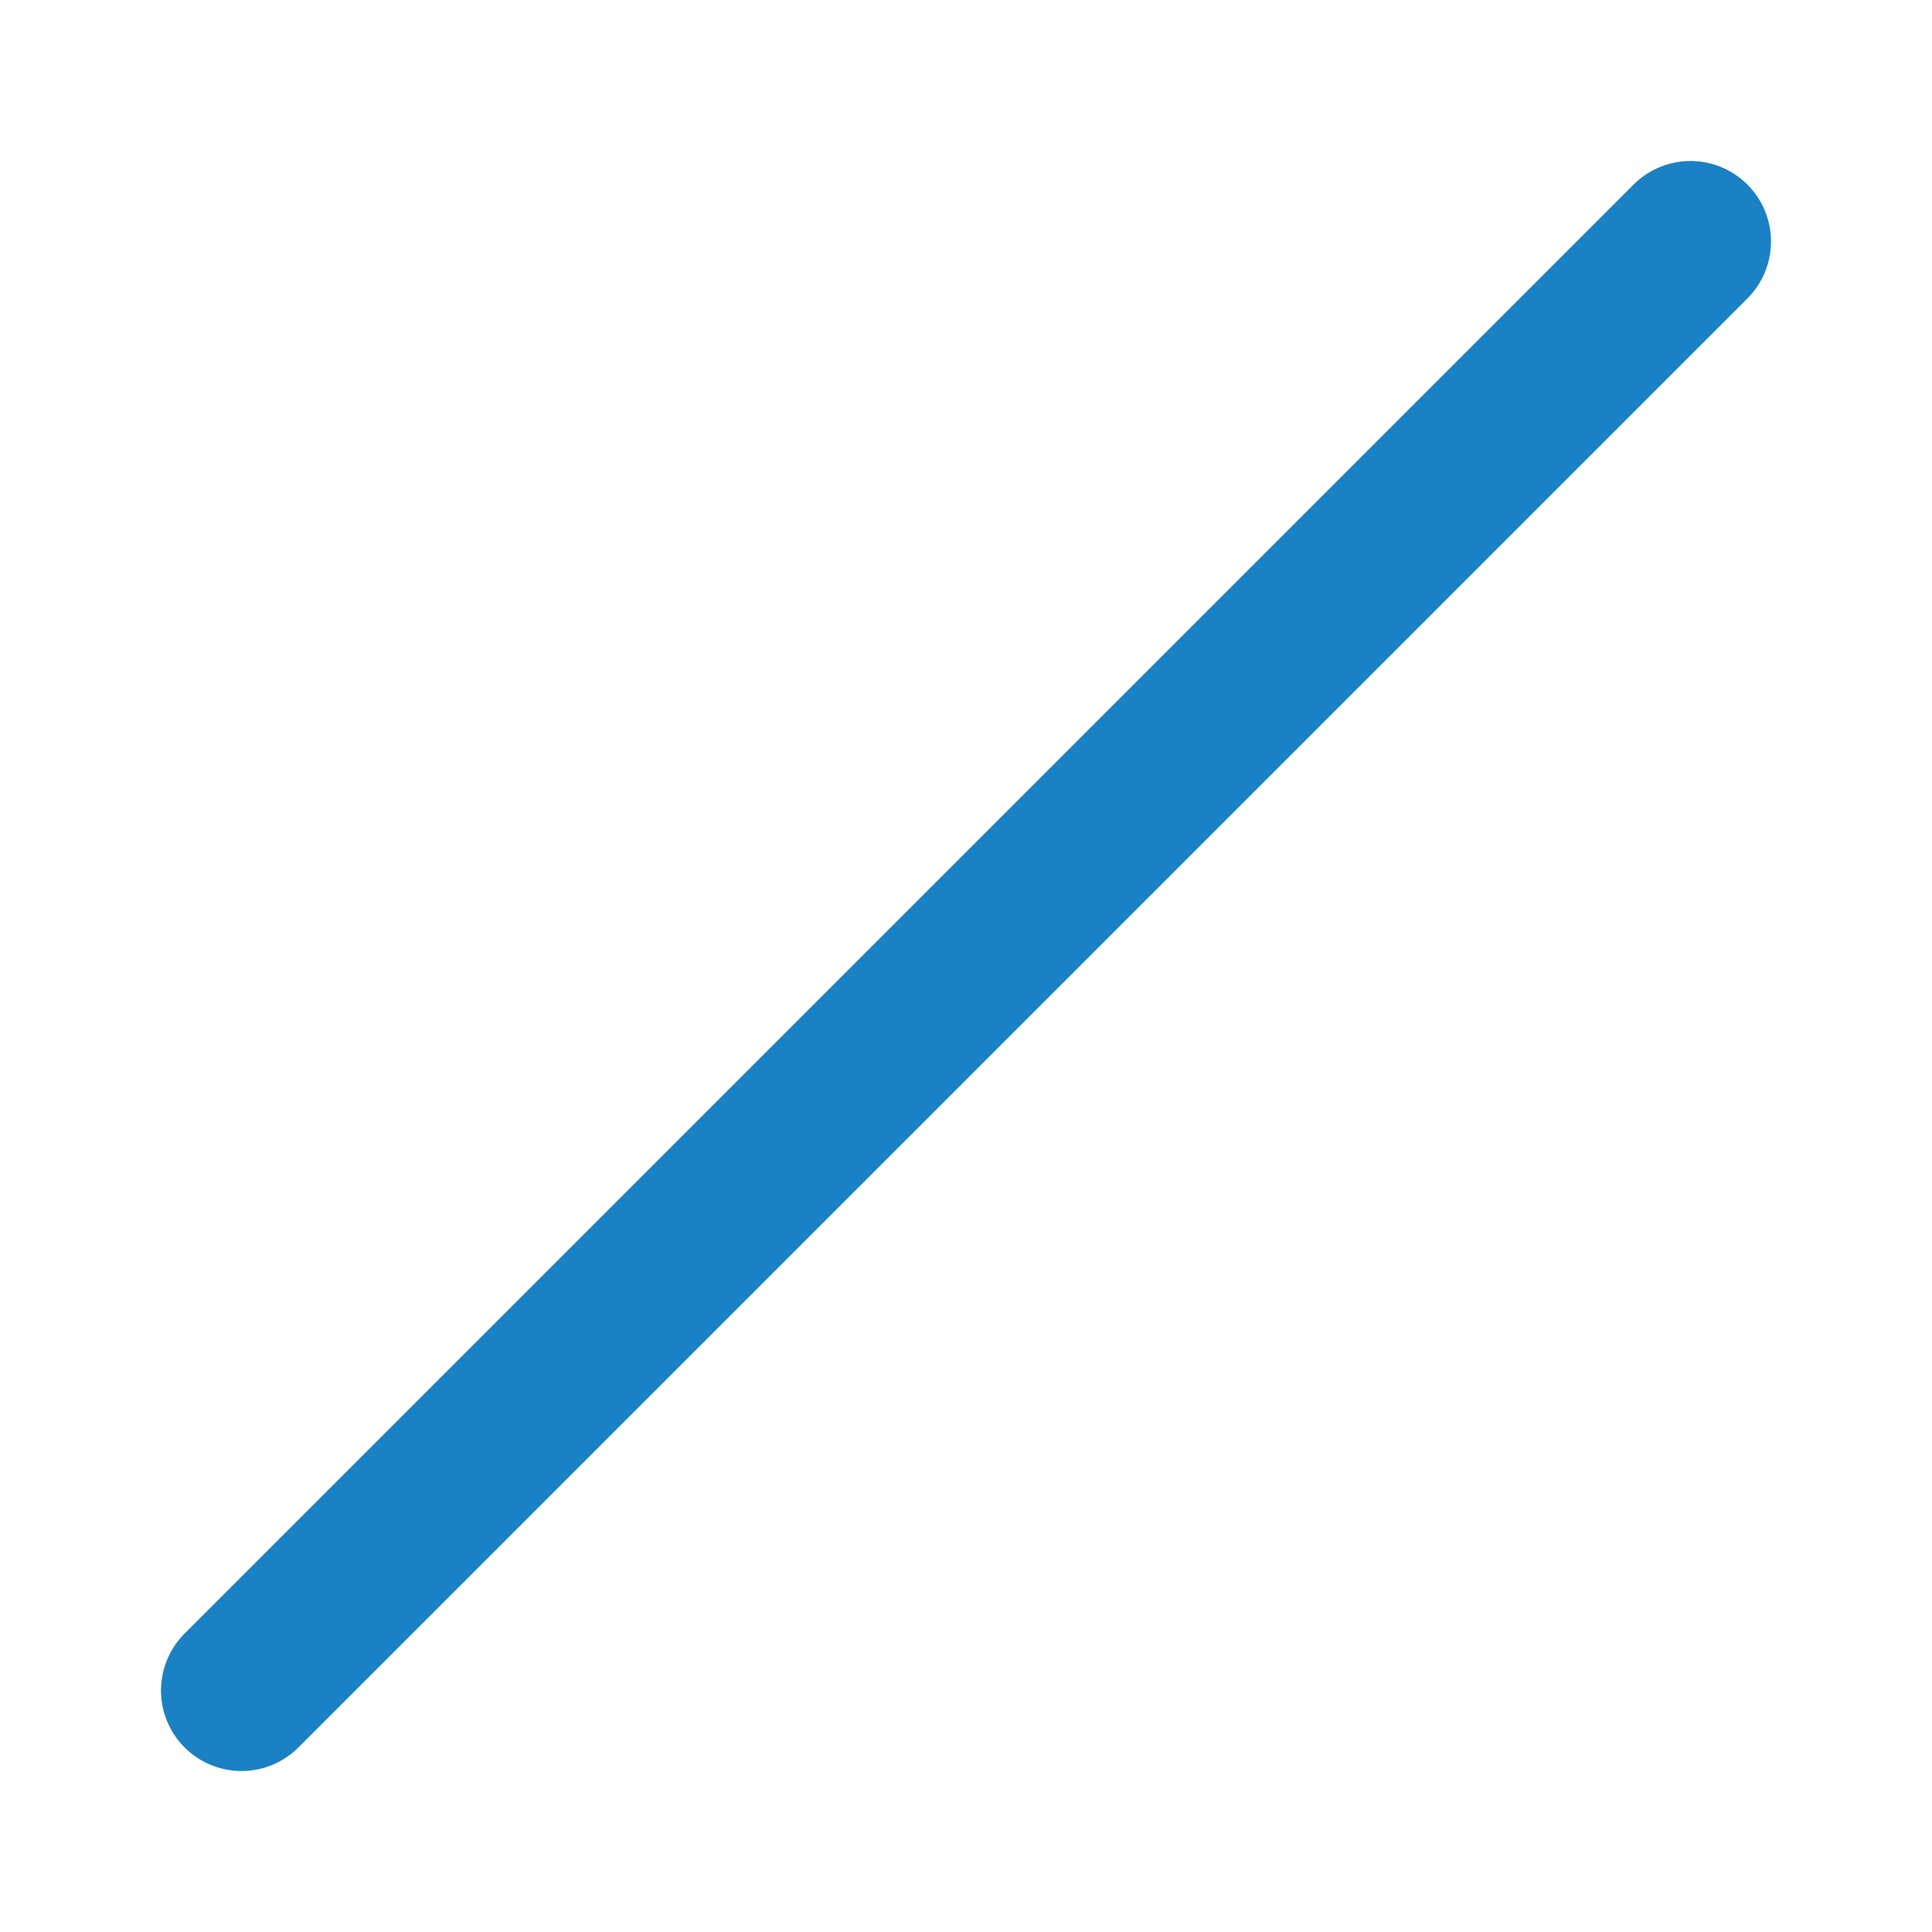
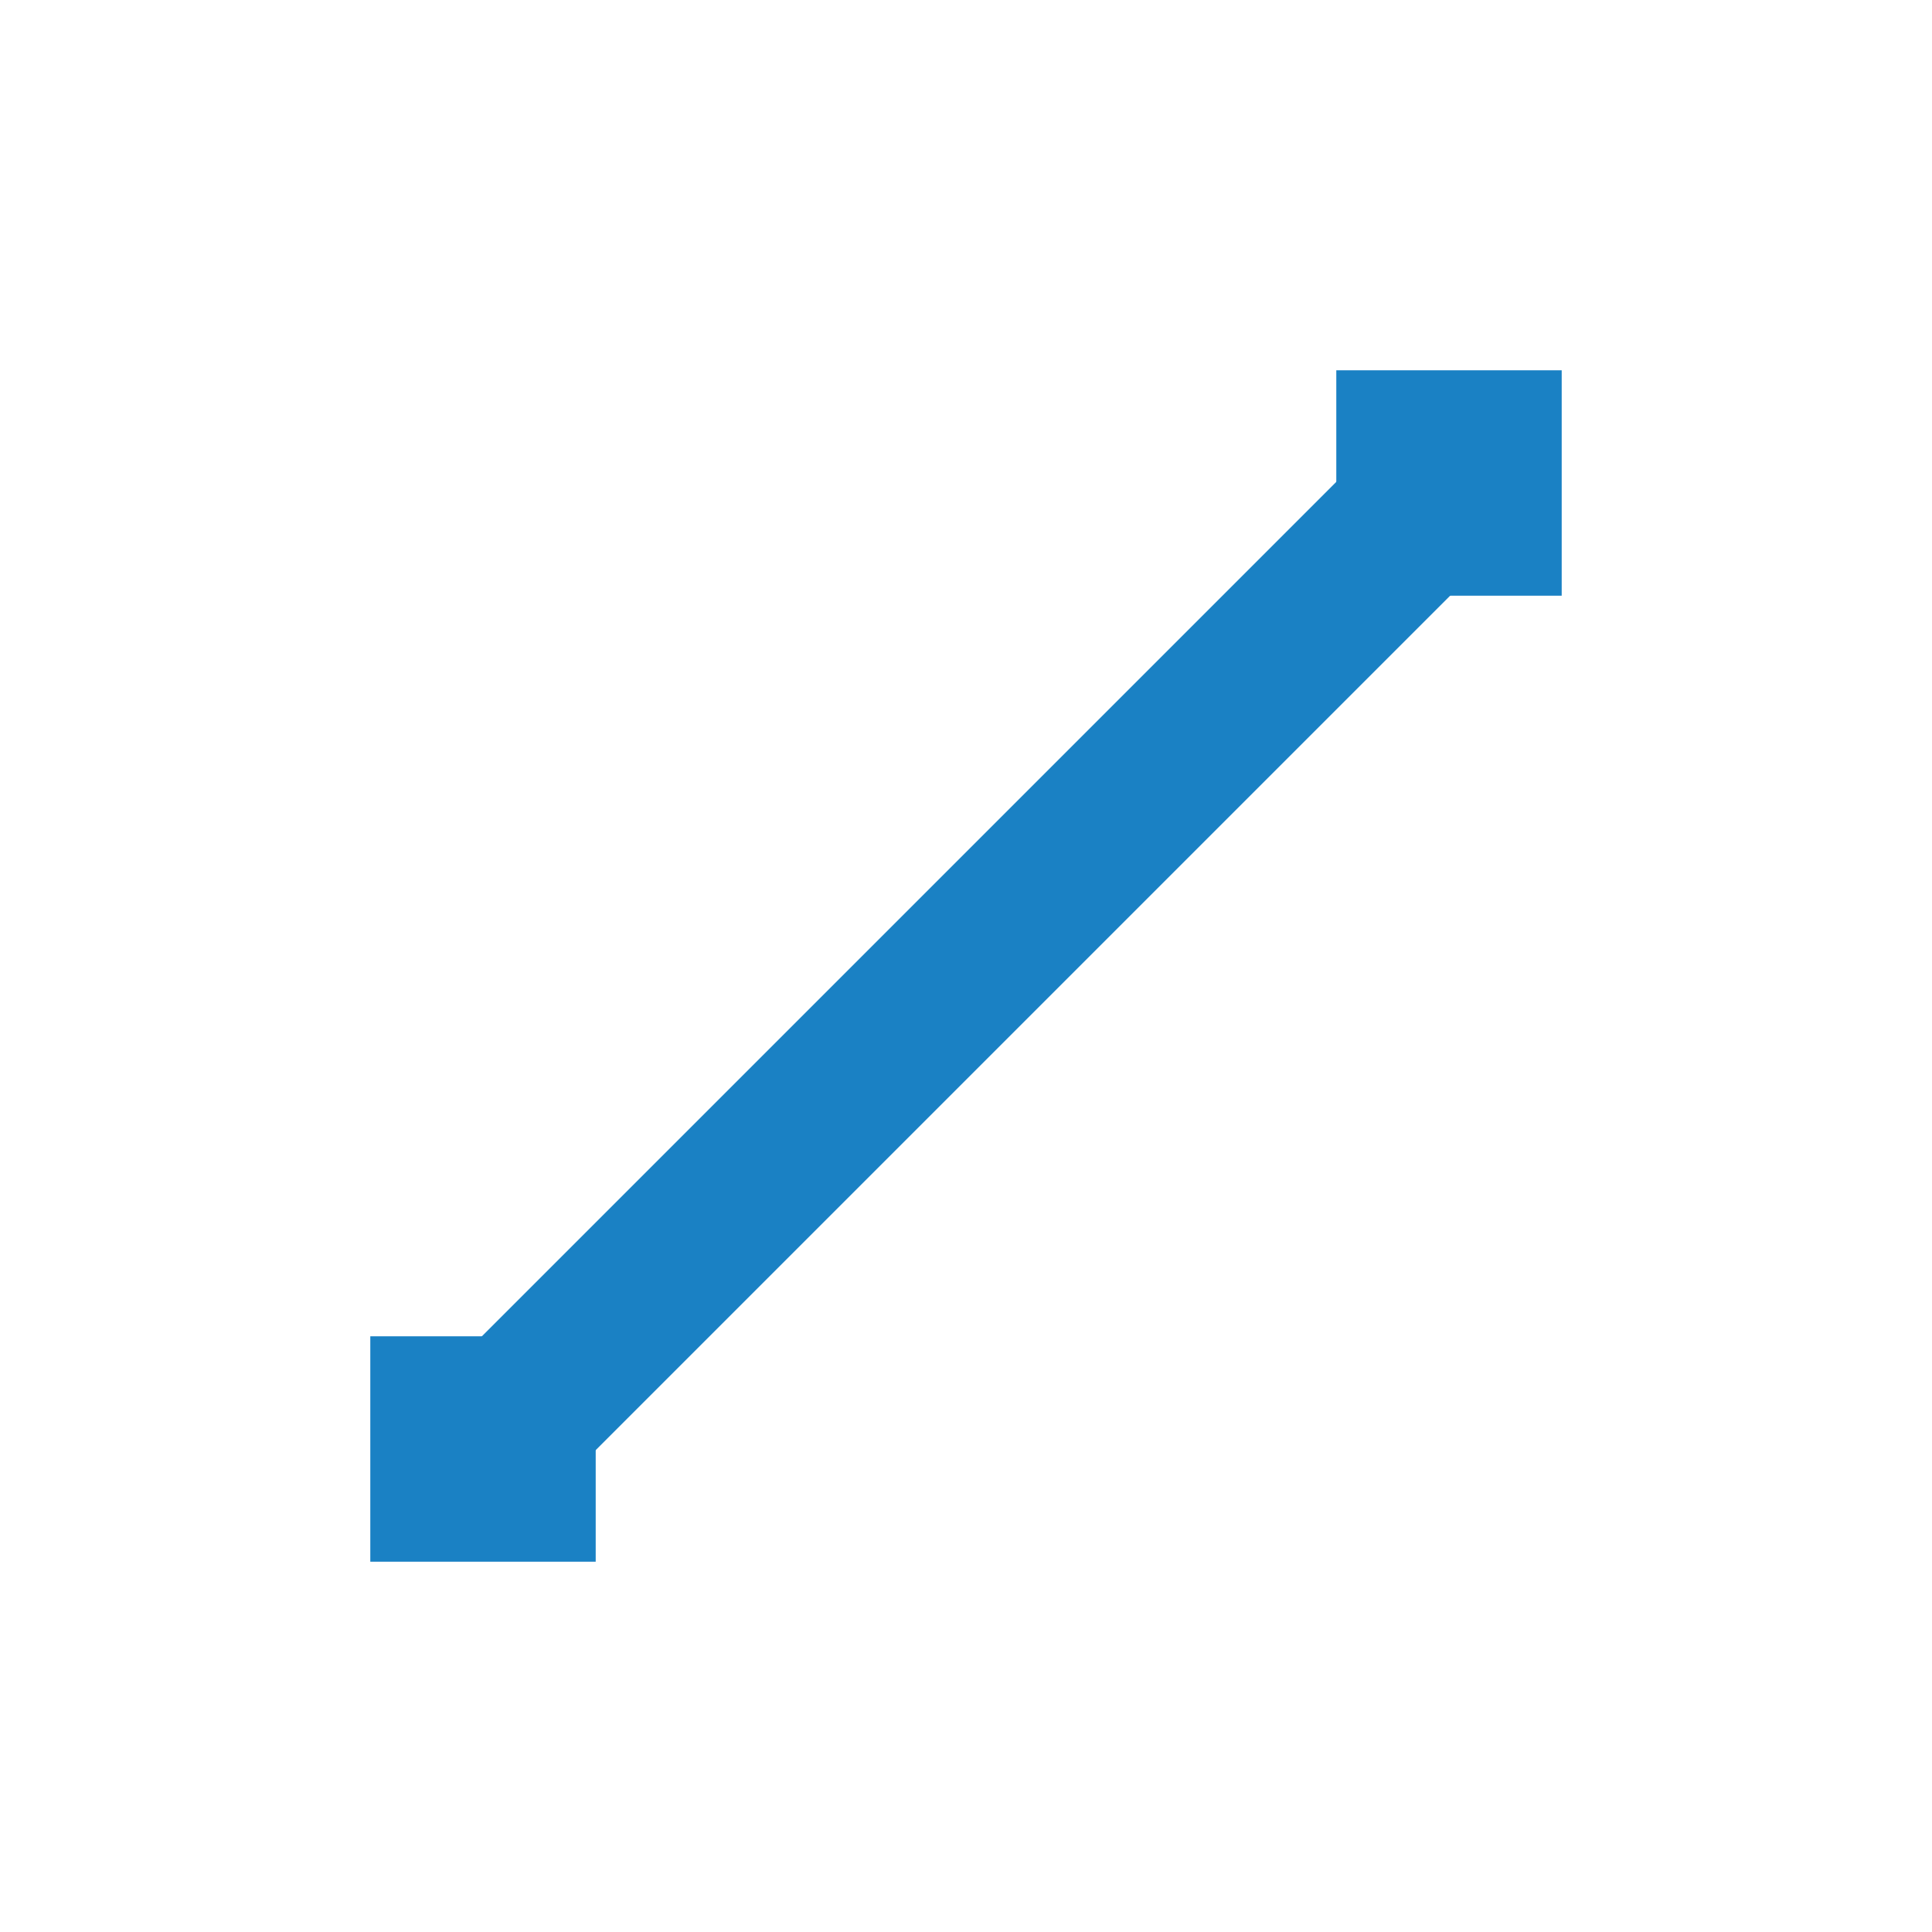
- <svg xmlns="http://www.w3.org/2000/svg" id="Слой_1" data-name="Слой 1" viewBox="0 0 24 24" version="1.1">
-   <defs id="defs342">
-     <style id="style340">.cls-1{fill:none;stroke:#1a81c4;stroke-linecap:round;stroke-linejoin:round;}</style>
-   </defs>
-   <path id="line346" style="fill:none;stroke:#1a81c4;stroke-width:2;stroke-linecap:round;stroke-linejoin:round;stroke-miterlimit:4;stroke-dasharray:none;stroke-opacity:1;fill-opacity:1" d="M 21,3 3,21" class="cls-1" />
+ <svg xmlns="http://www.w3.org/2000/svg" viewBox="0 0 24 24" width="24" height="24">
+   <g fill="none" stroke-linecap="round" stroke-linejoin="round">
+     <line x1="6" y1="18" x2="18" y2="6" stroke="#1A81C4" stroke-width="2" />
+     <rect x="4.6" y="16.6" width="2.8" height="2.8" fill="#1A81C4" stroke="none" />
+     <rect x="16.6" y="4.6" width="2.8" height="2.8" fill="#1A81C4" stroke="none" />
+   </g>
</svg>
